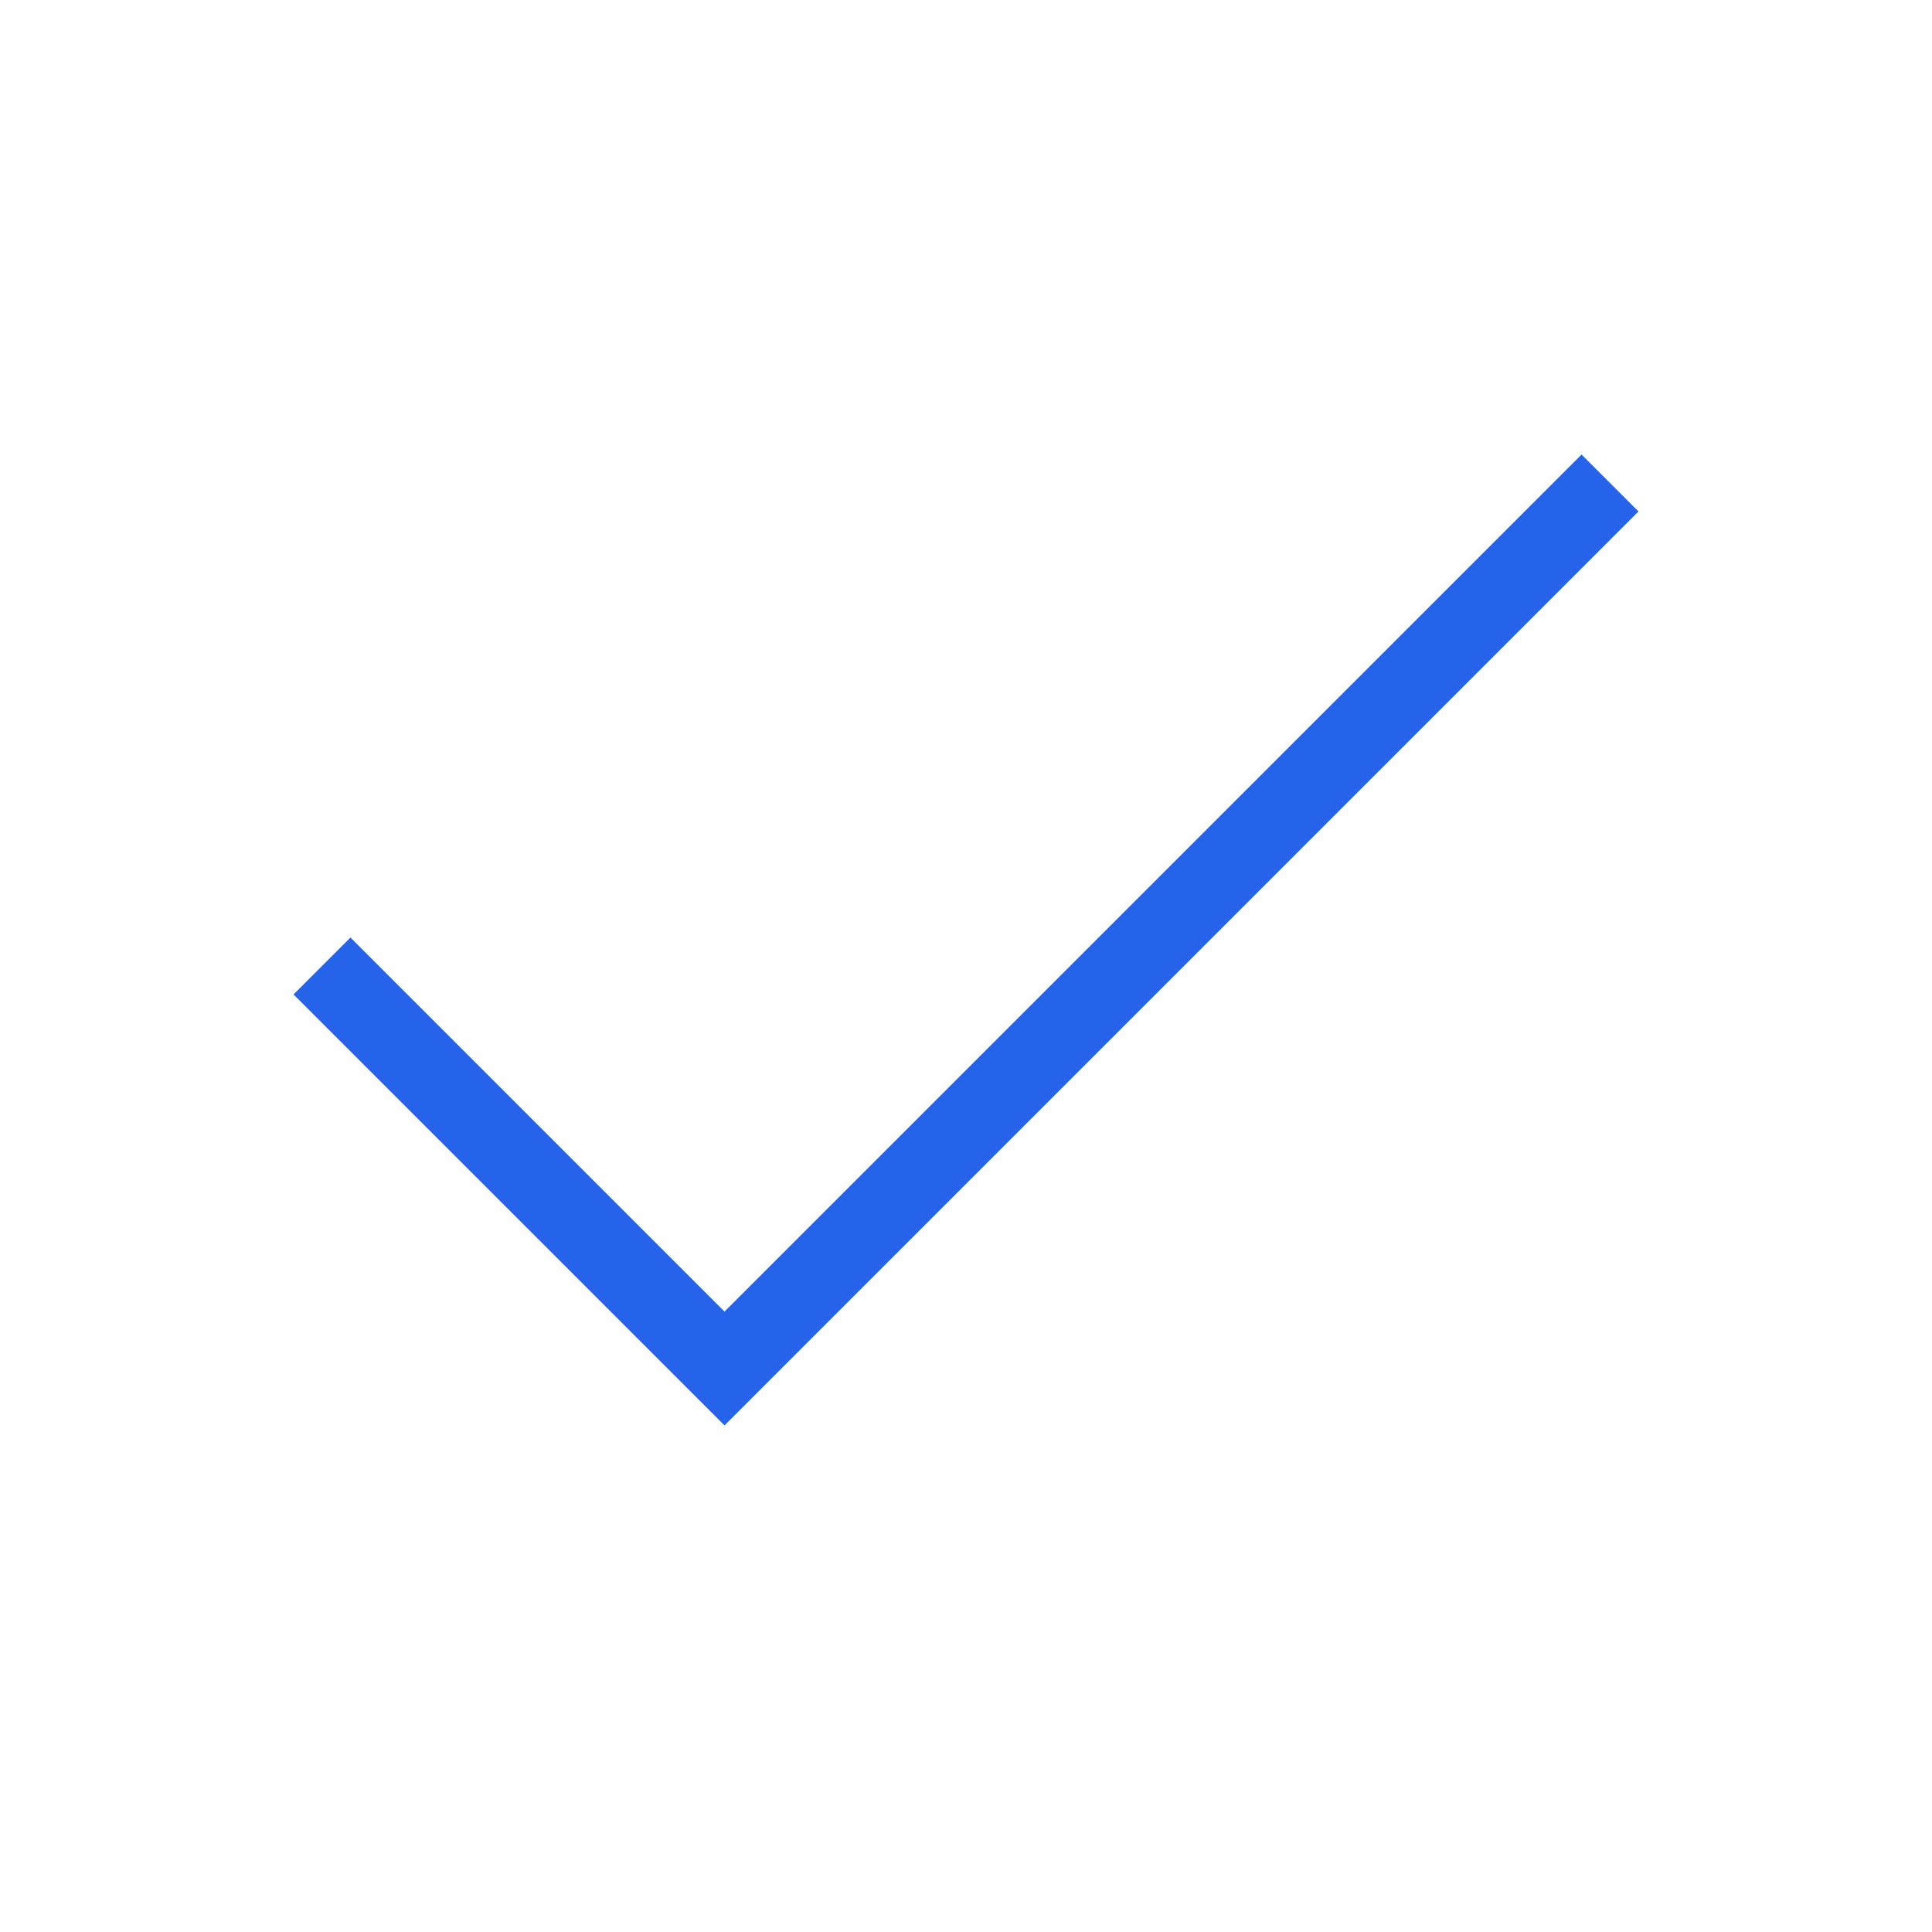
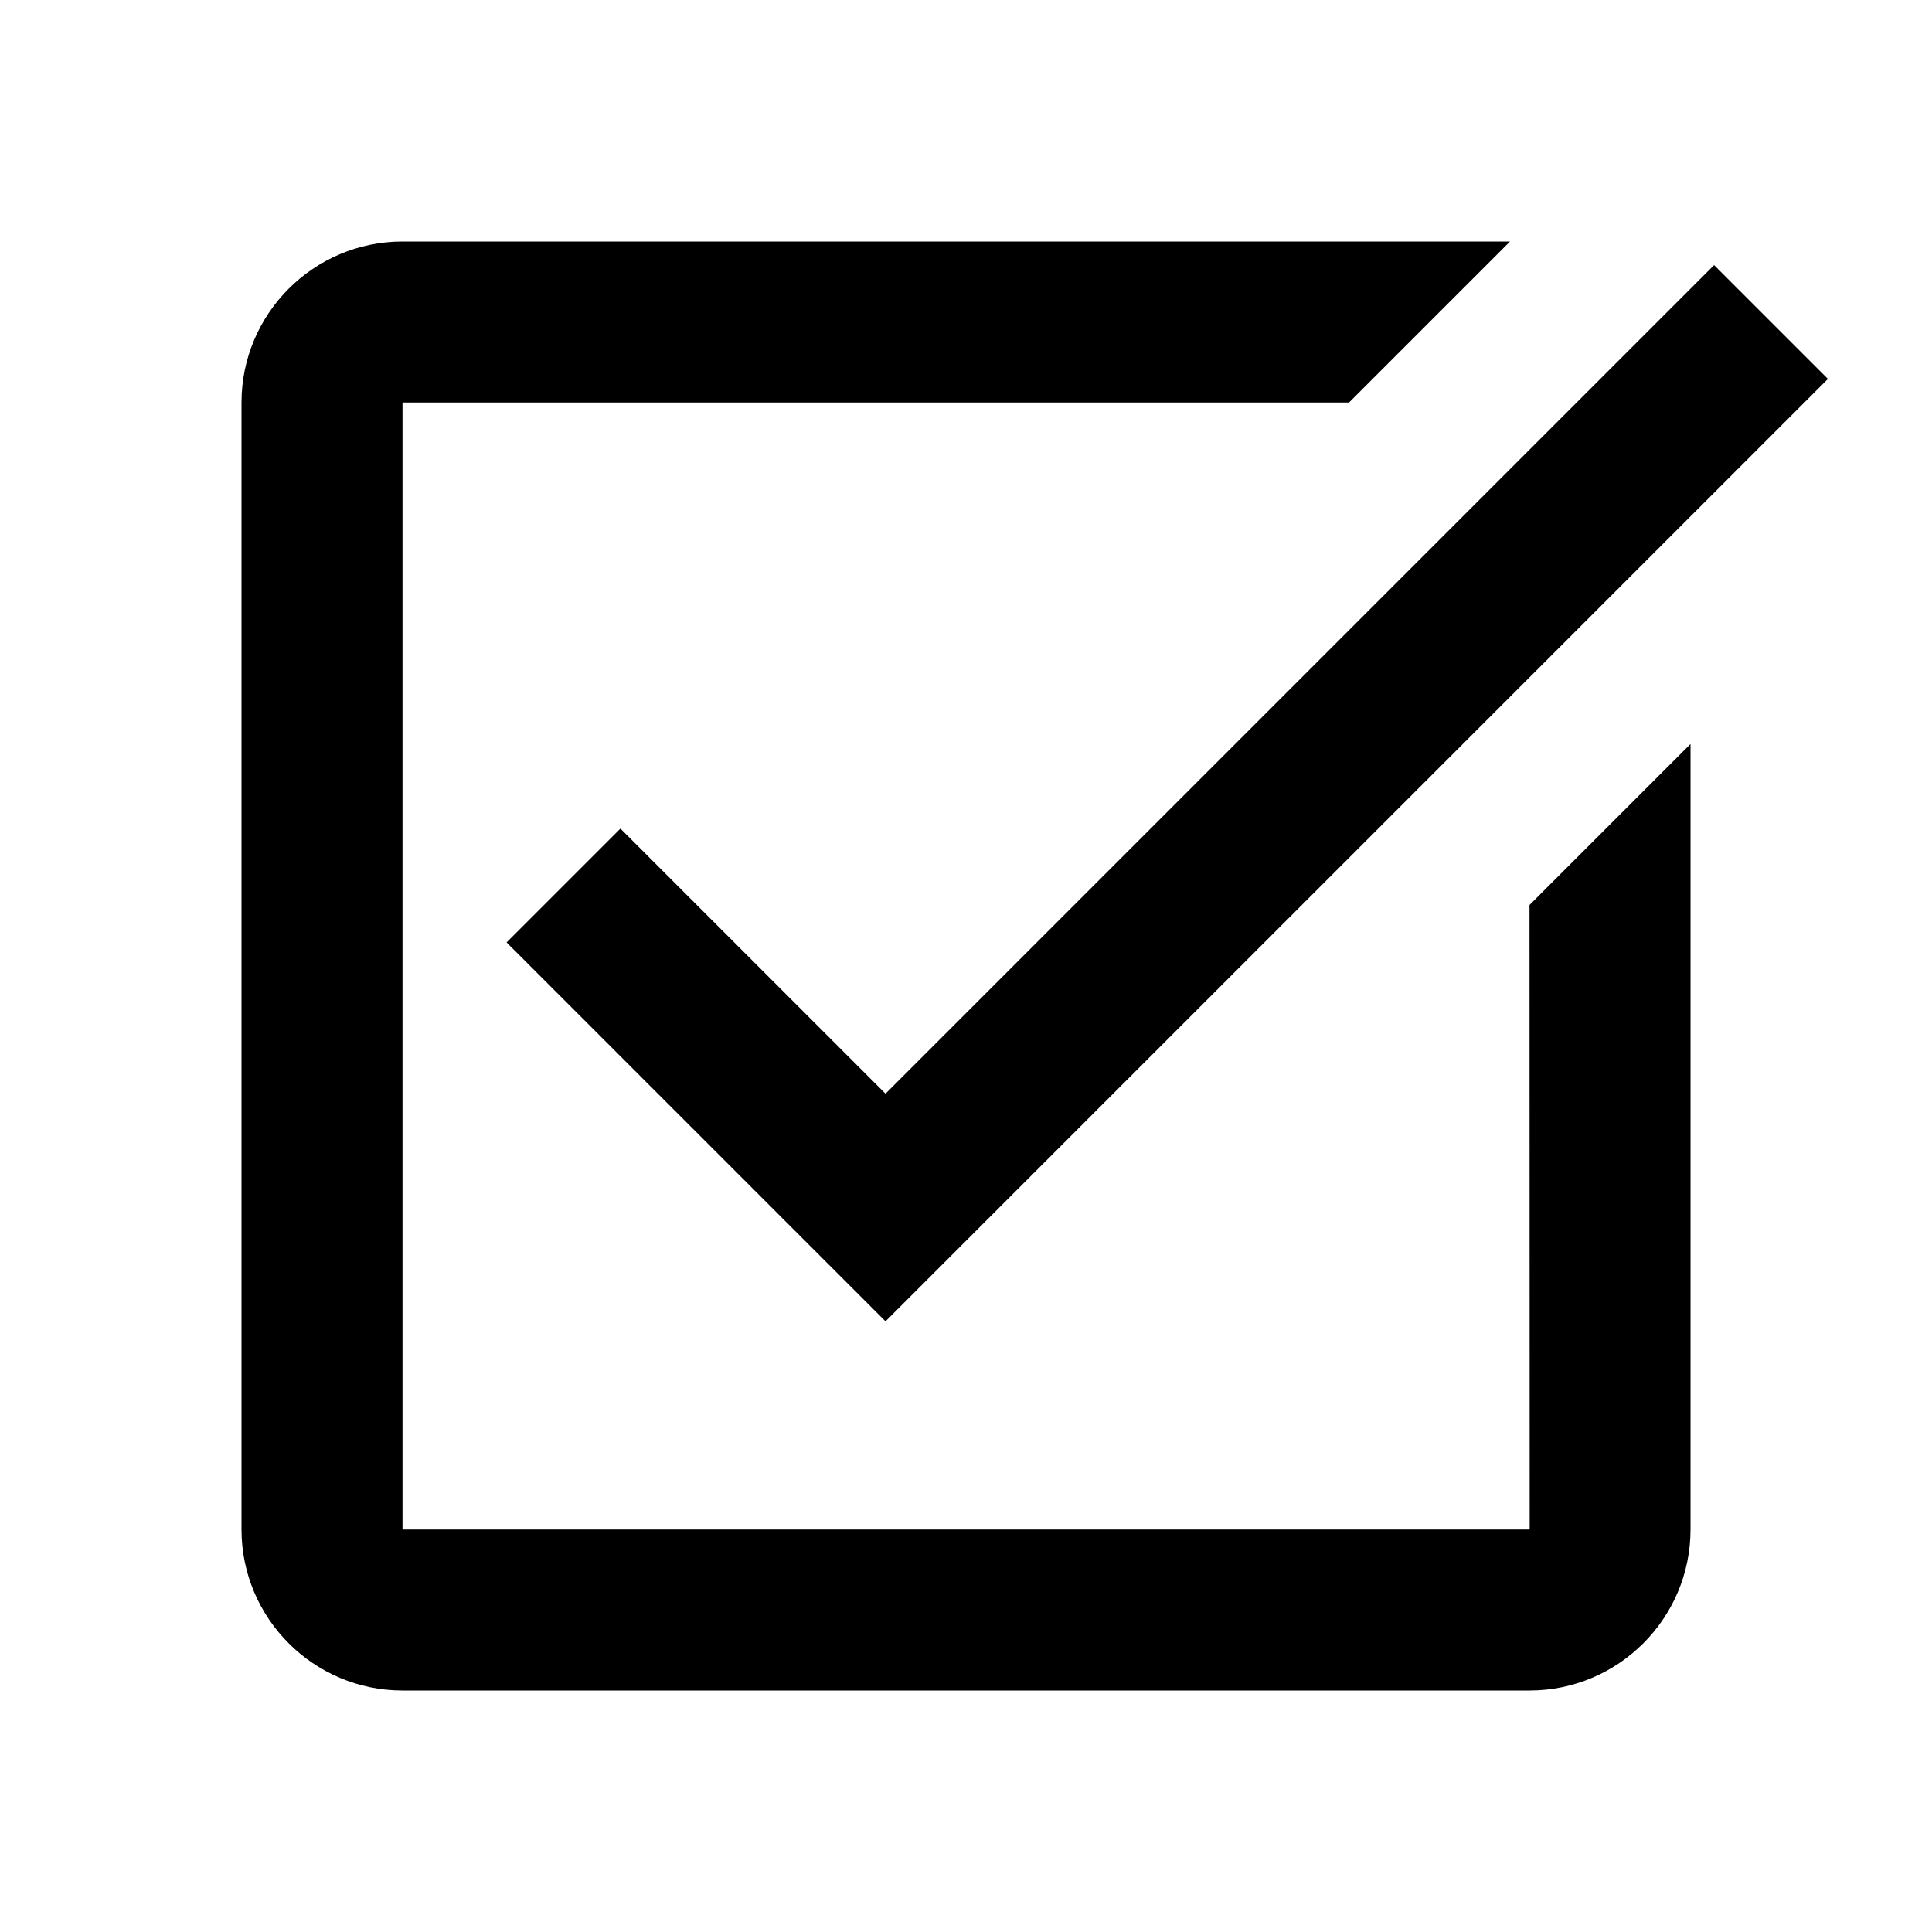
- <svg xmlns="http://www.w3.org/2000/svg" fill="none" shapeRendering="geometricPrecision" stroke="#2563eb" strokeLinecap="round" strokeLinejoin="round" strokeWidth="1.5" viewBox="0 0 24 24" width="14" height="14" version="1.1" id="svg4">
-   <defs id="defs8" />
-   <path d="M20 6L9 17l-5-5" id="path2" />
+ <svg xmlns="http://www.w3.org/2000/svg" viewBox="0 0 24 24" width="24px" height="24px">
+   <path d="M 5 3 C 3.897 3 3 3.897 3 5 L 3 19 C 3 20.103 3.897 21 5 21 L 19 21 C 20.103 21 21 20.103 21 19 L 21 9.242 L 19 11.242 L 19.002 19 L 5 19 L 5 5 L 16.758 5 L 18.758 3 L 5 3 z M 21.293 3.293 L 11 13.586 L 7.707 10.293 L 6.293 11.707 L 11 16.414 L 22.707 4.707 L 21.293 3.293 z" />
</svg>
